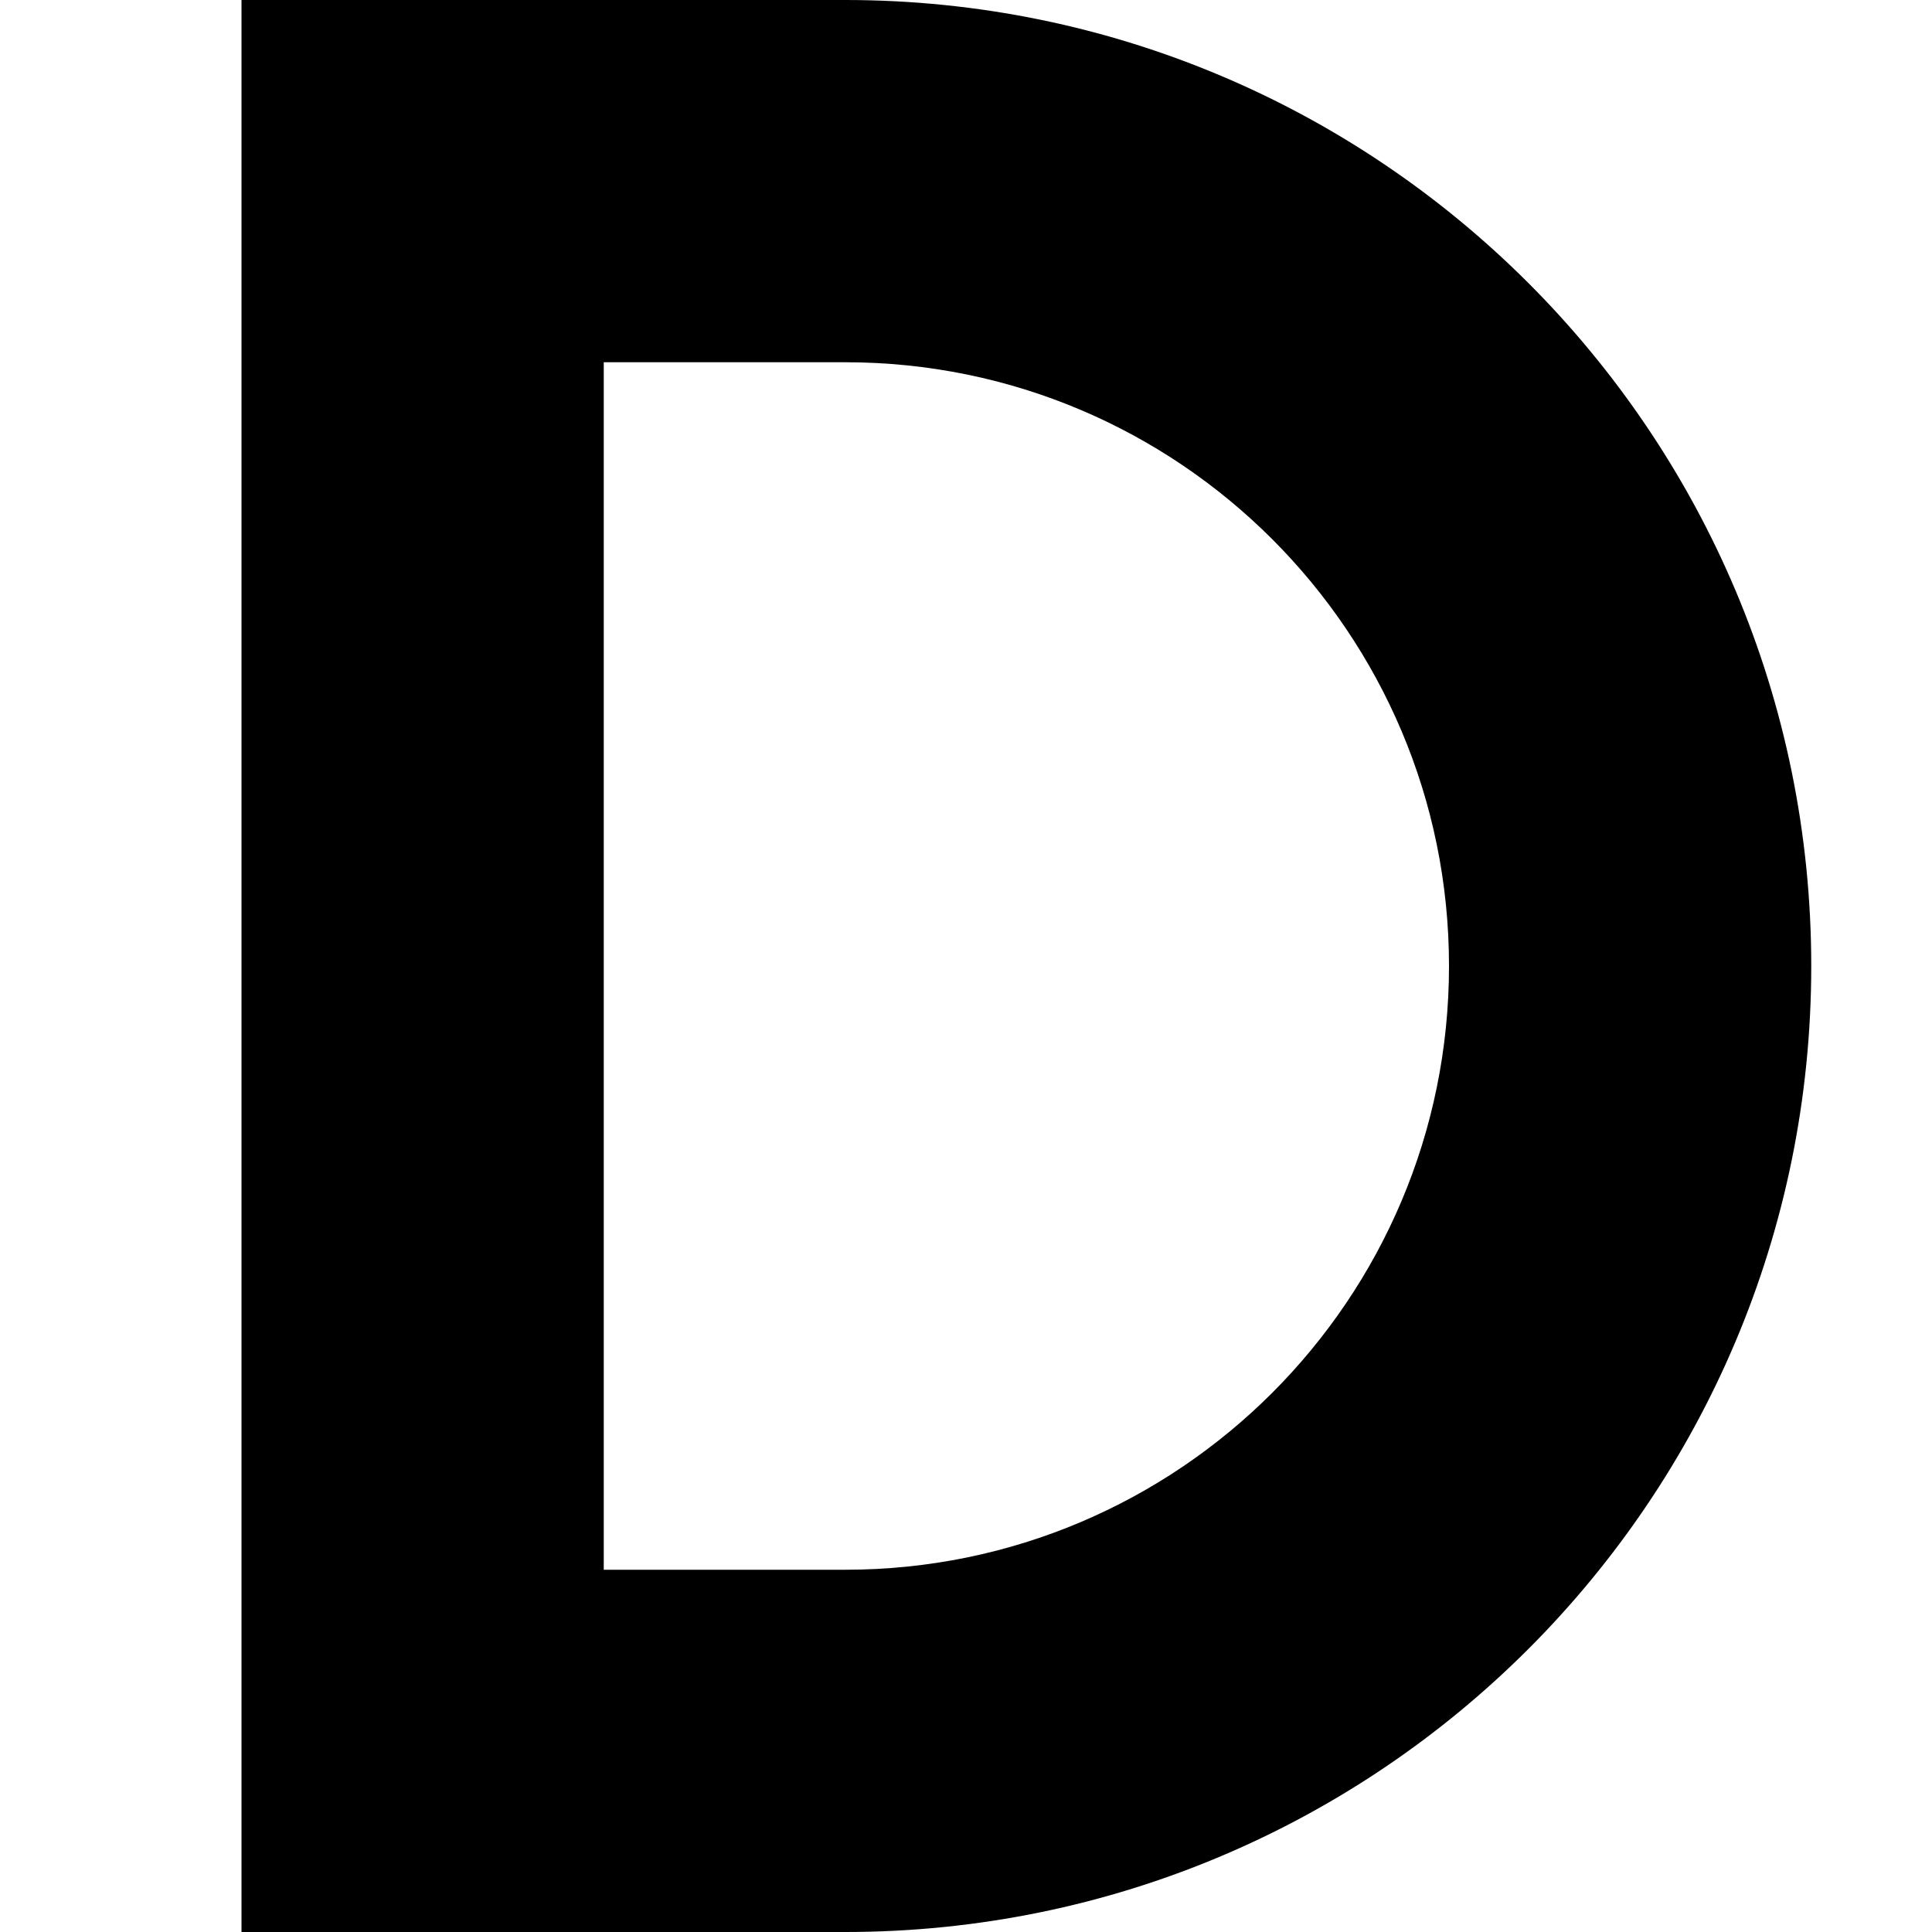
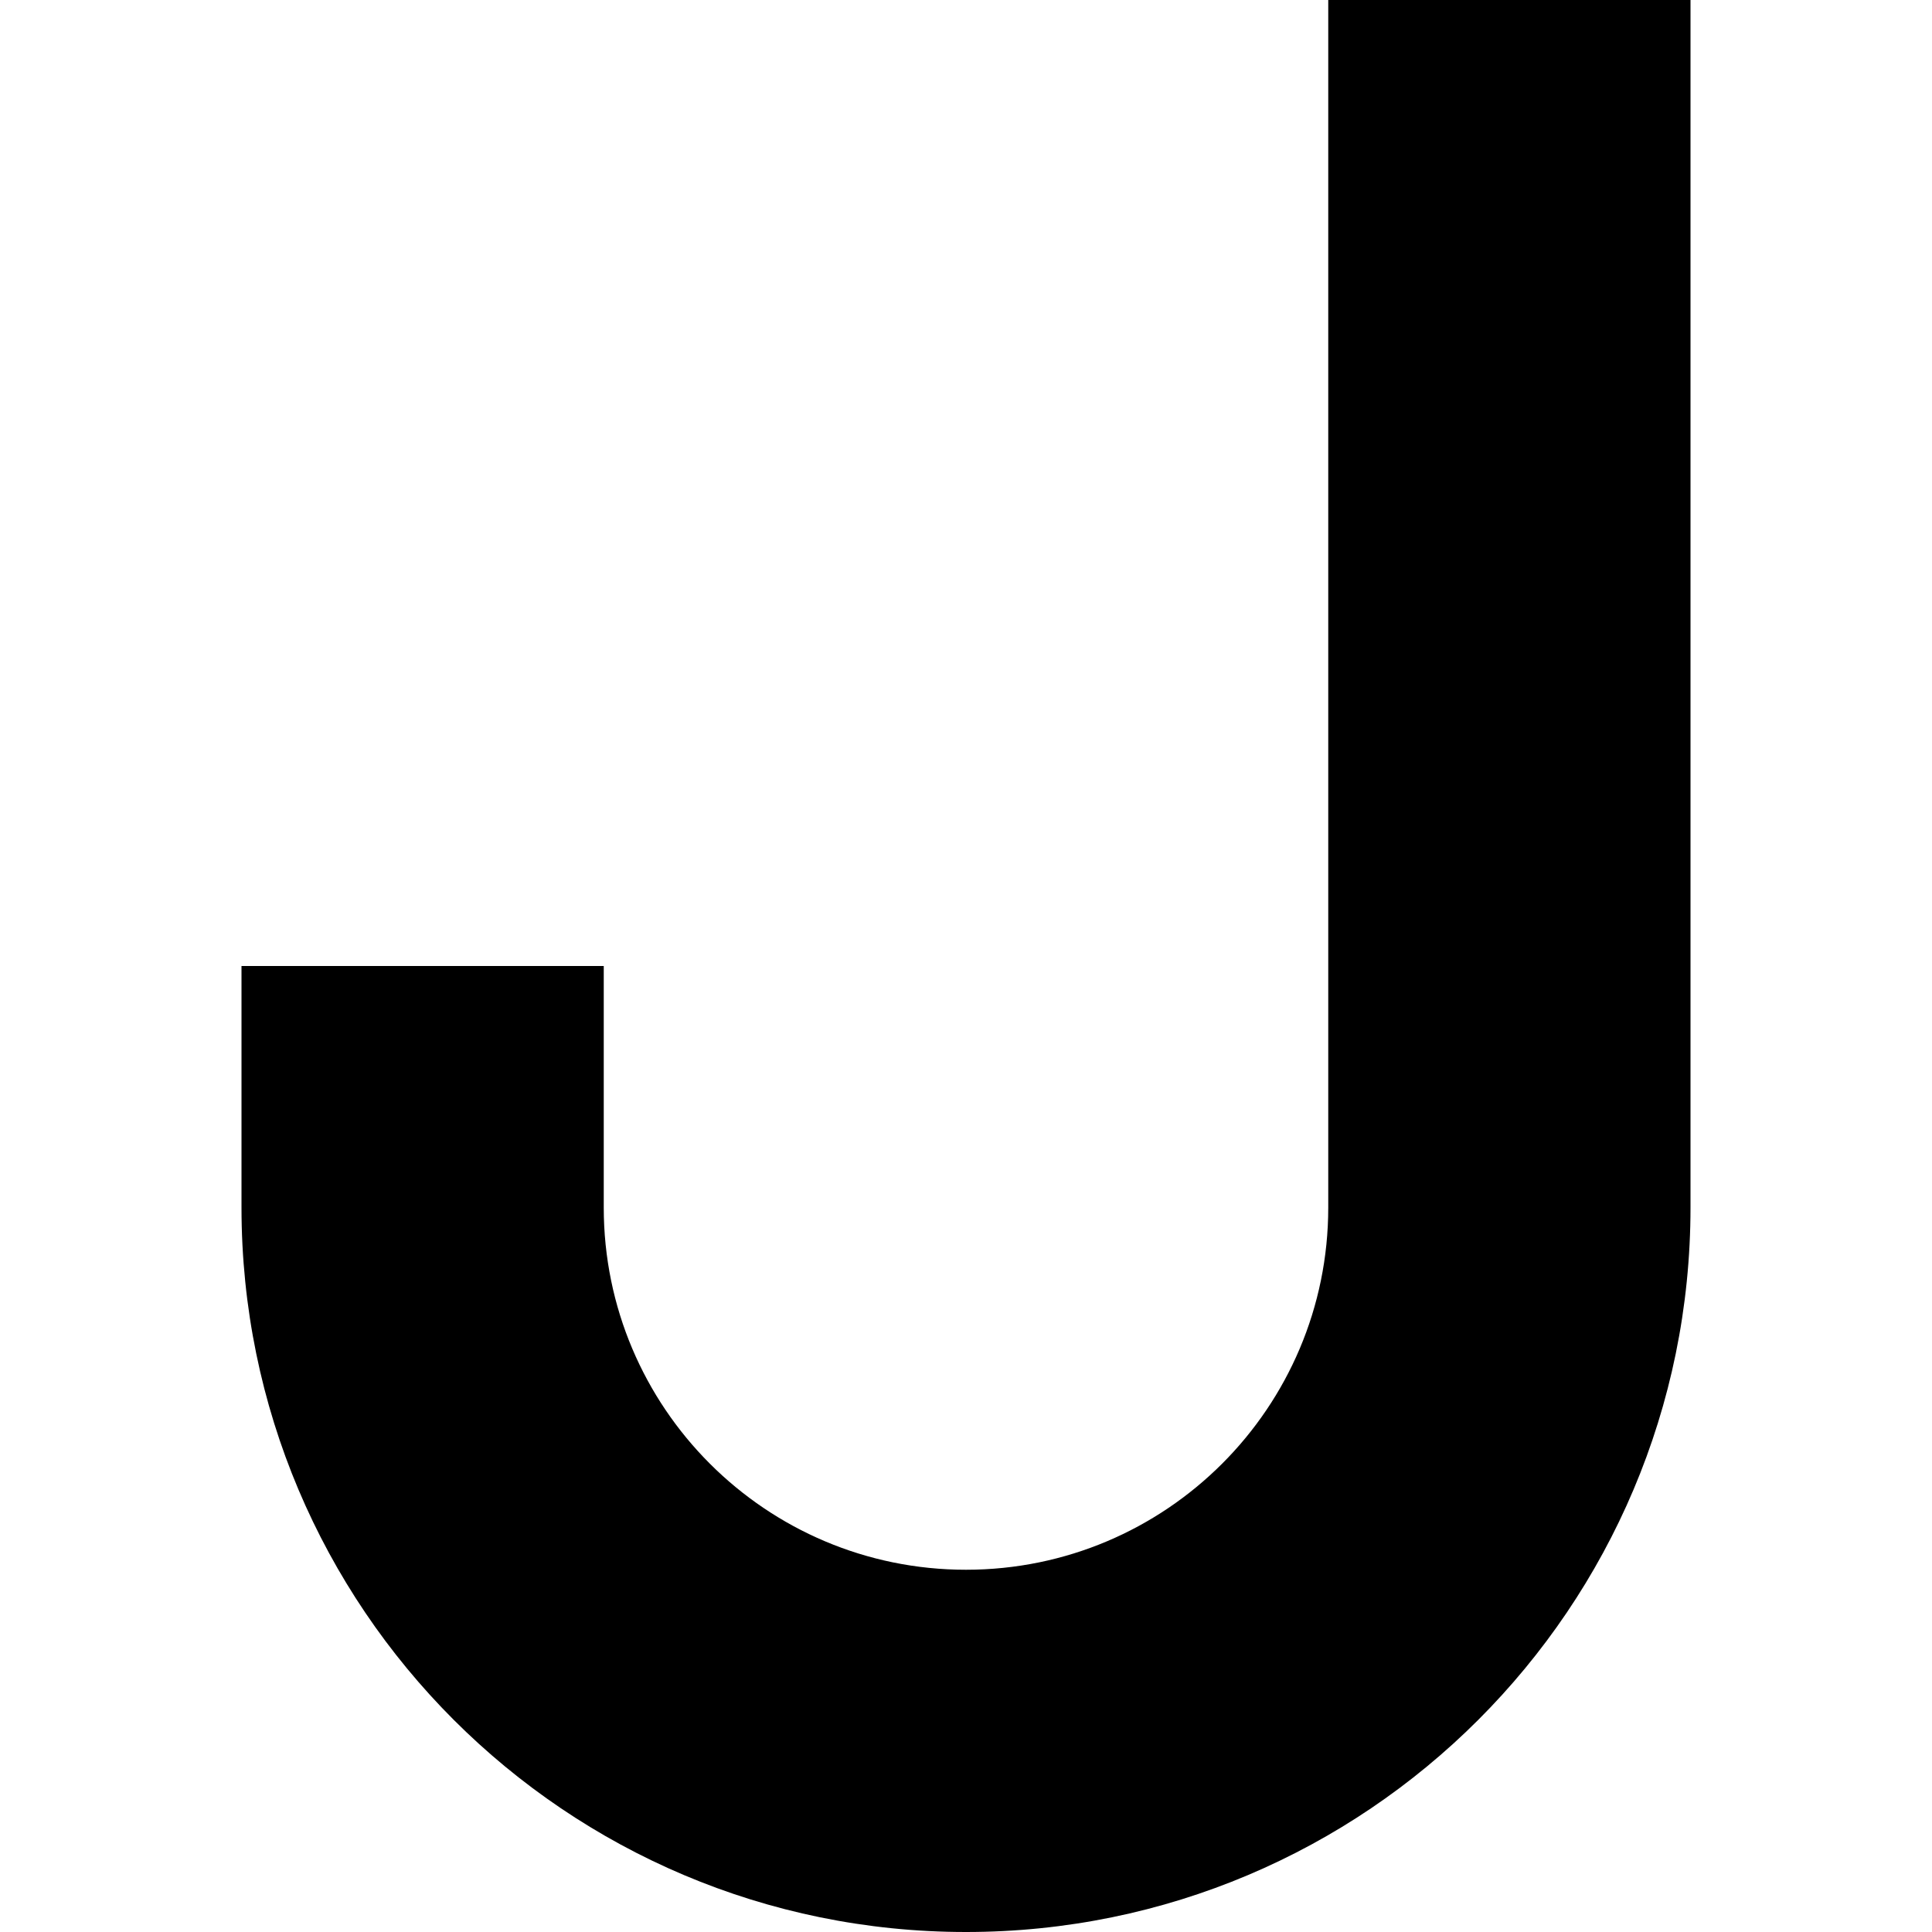
<svg xmlns="http://www.w3.org/2000/svg" width="800px" height="800px" viewBox="0 0 16 16" fill="none">
-   <path fill-rule="evenodd" clip-rule="evenodd" d="M2 0H7C11.418 0 15 3.582 15 8C15 12.418 11.418 16 7 16H2V0ZM5 3V13H7C9.761 13 12 10.761 12 8C12 5.239 9.761 3 7 3H5Z" fill="#000000" />
+   <path d="M14 0V10C14 13.314 11.314 16 8 16C4.686 16 2 13.314 2 10V8H5V10C5 11.657 6.343 13 8 13C9.657 13 11 11.657 11 10V0H14Z" fill="#000000" />
</svg>
